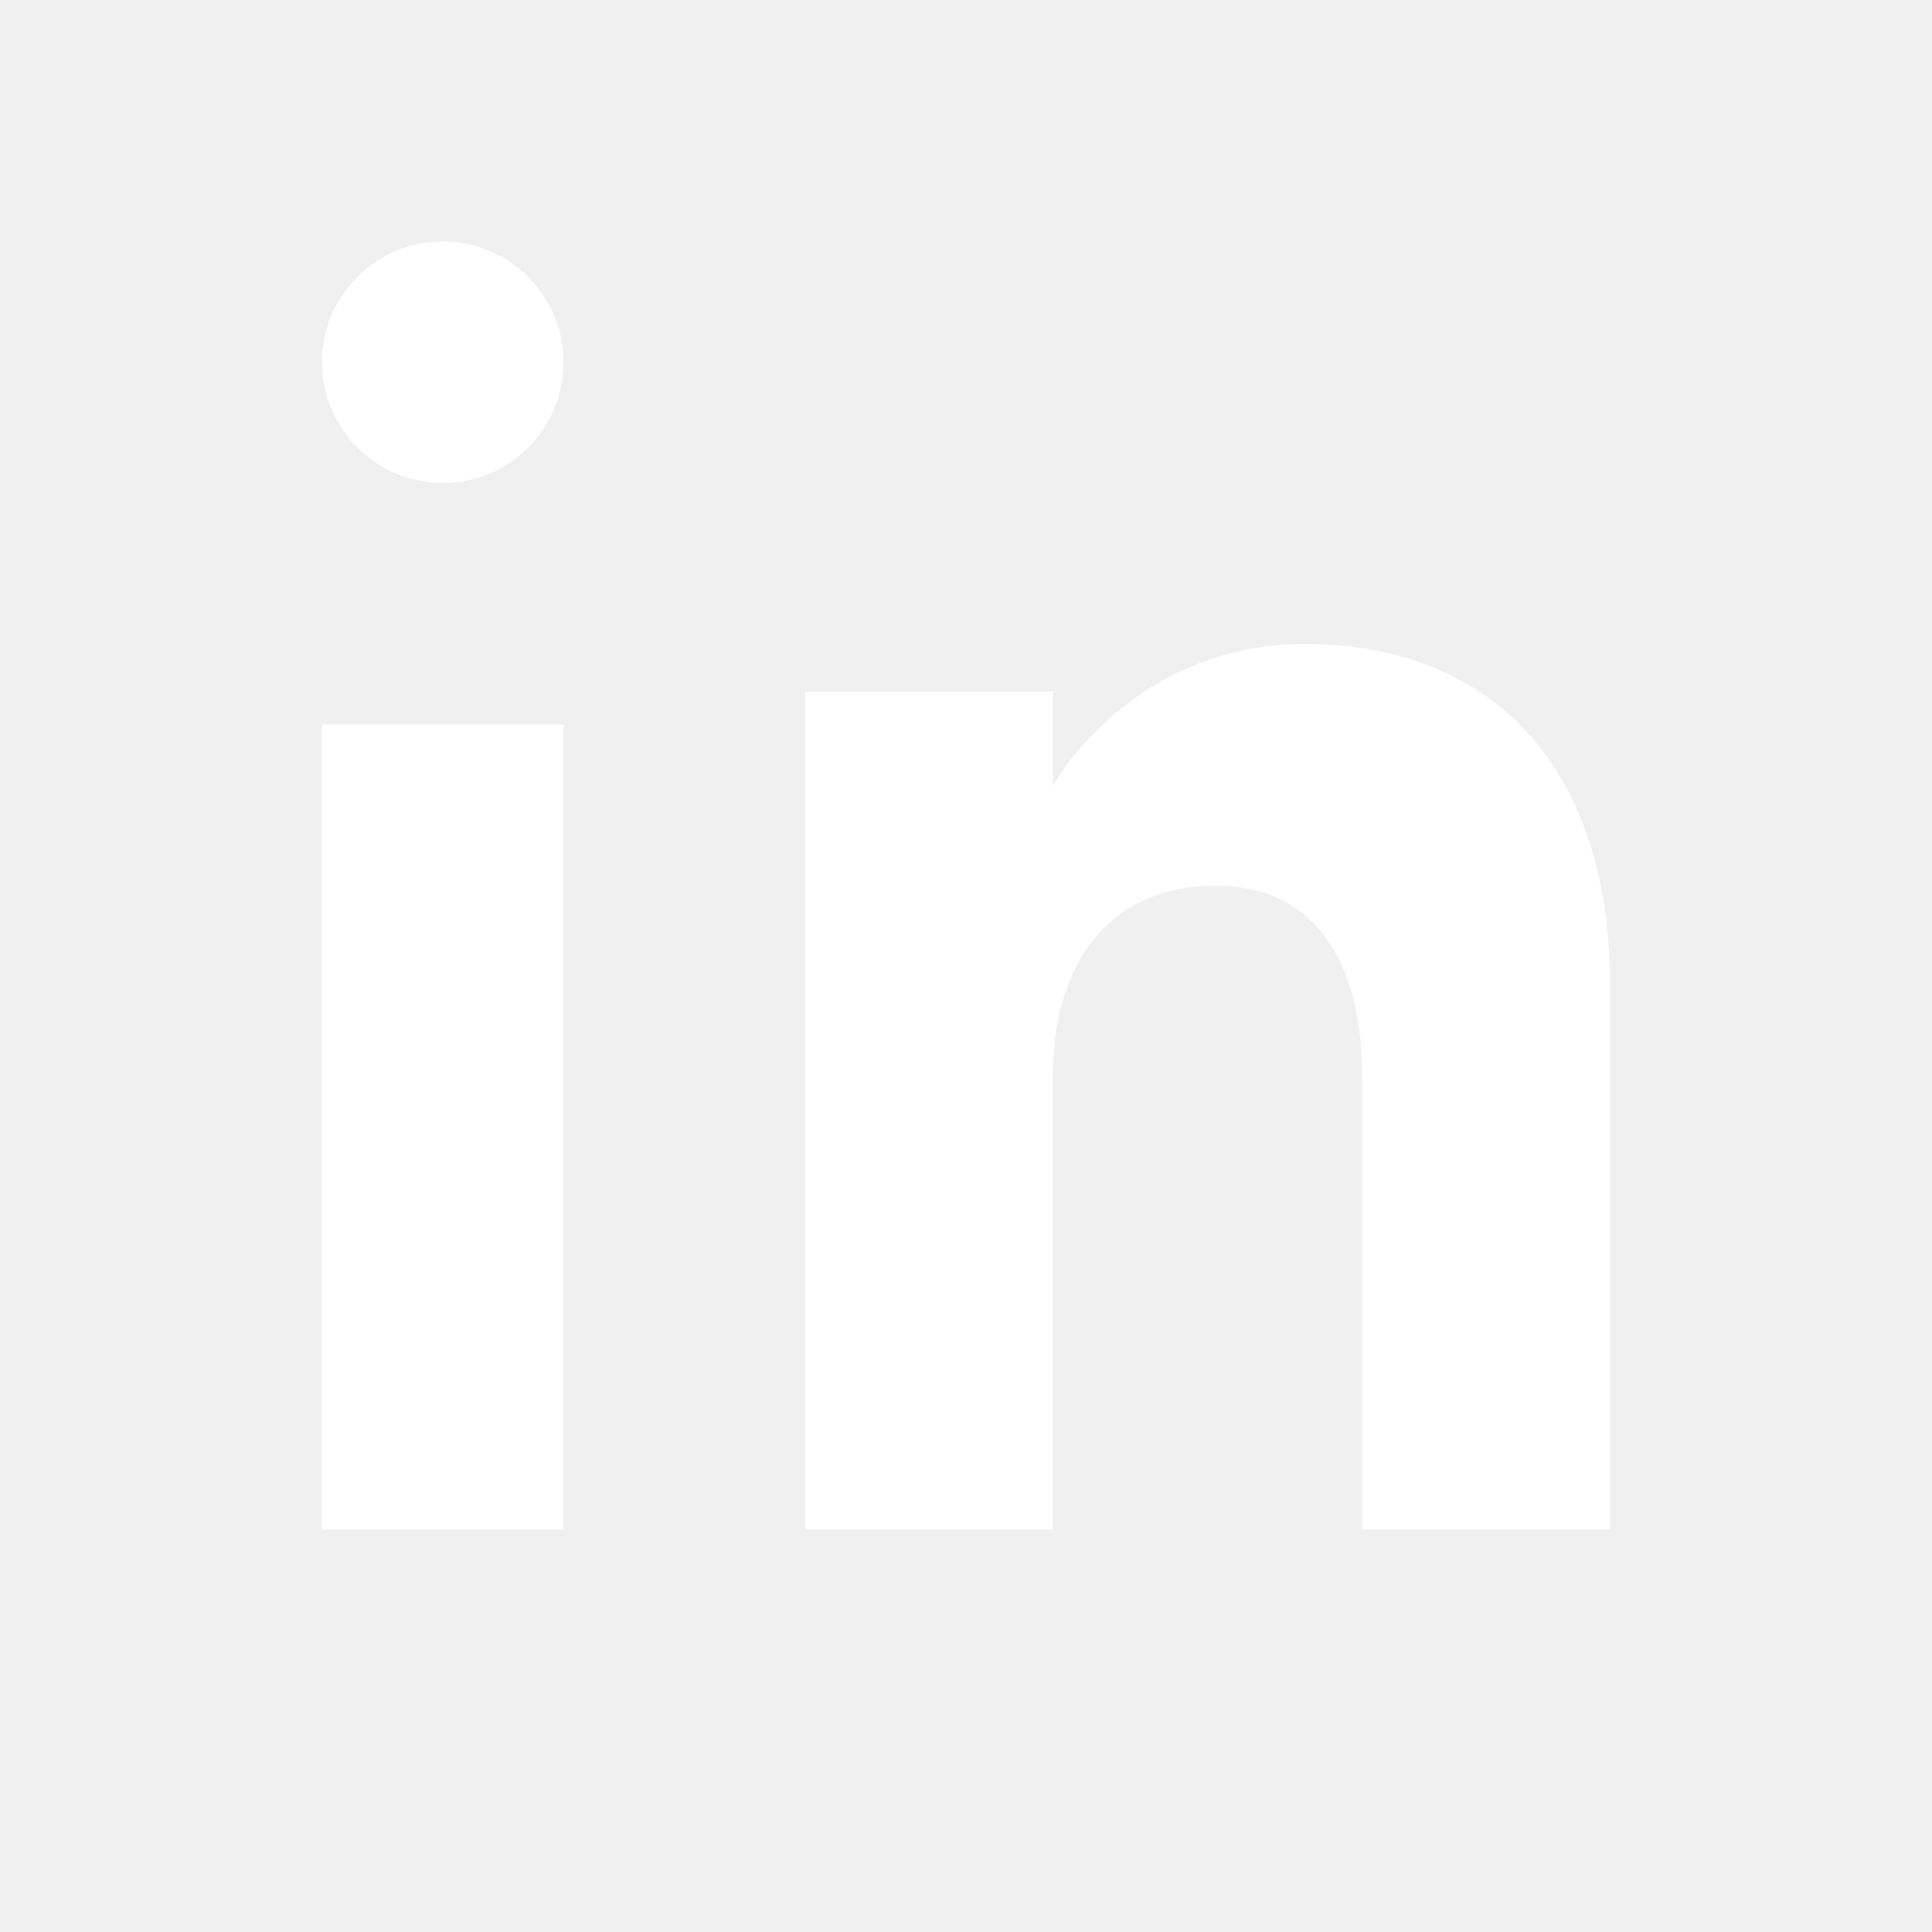
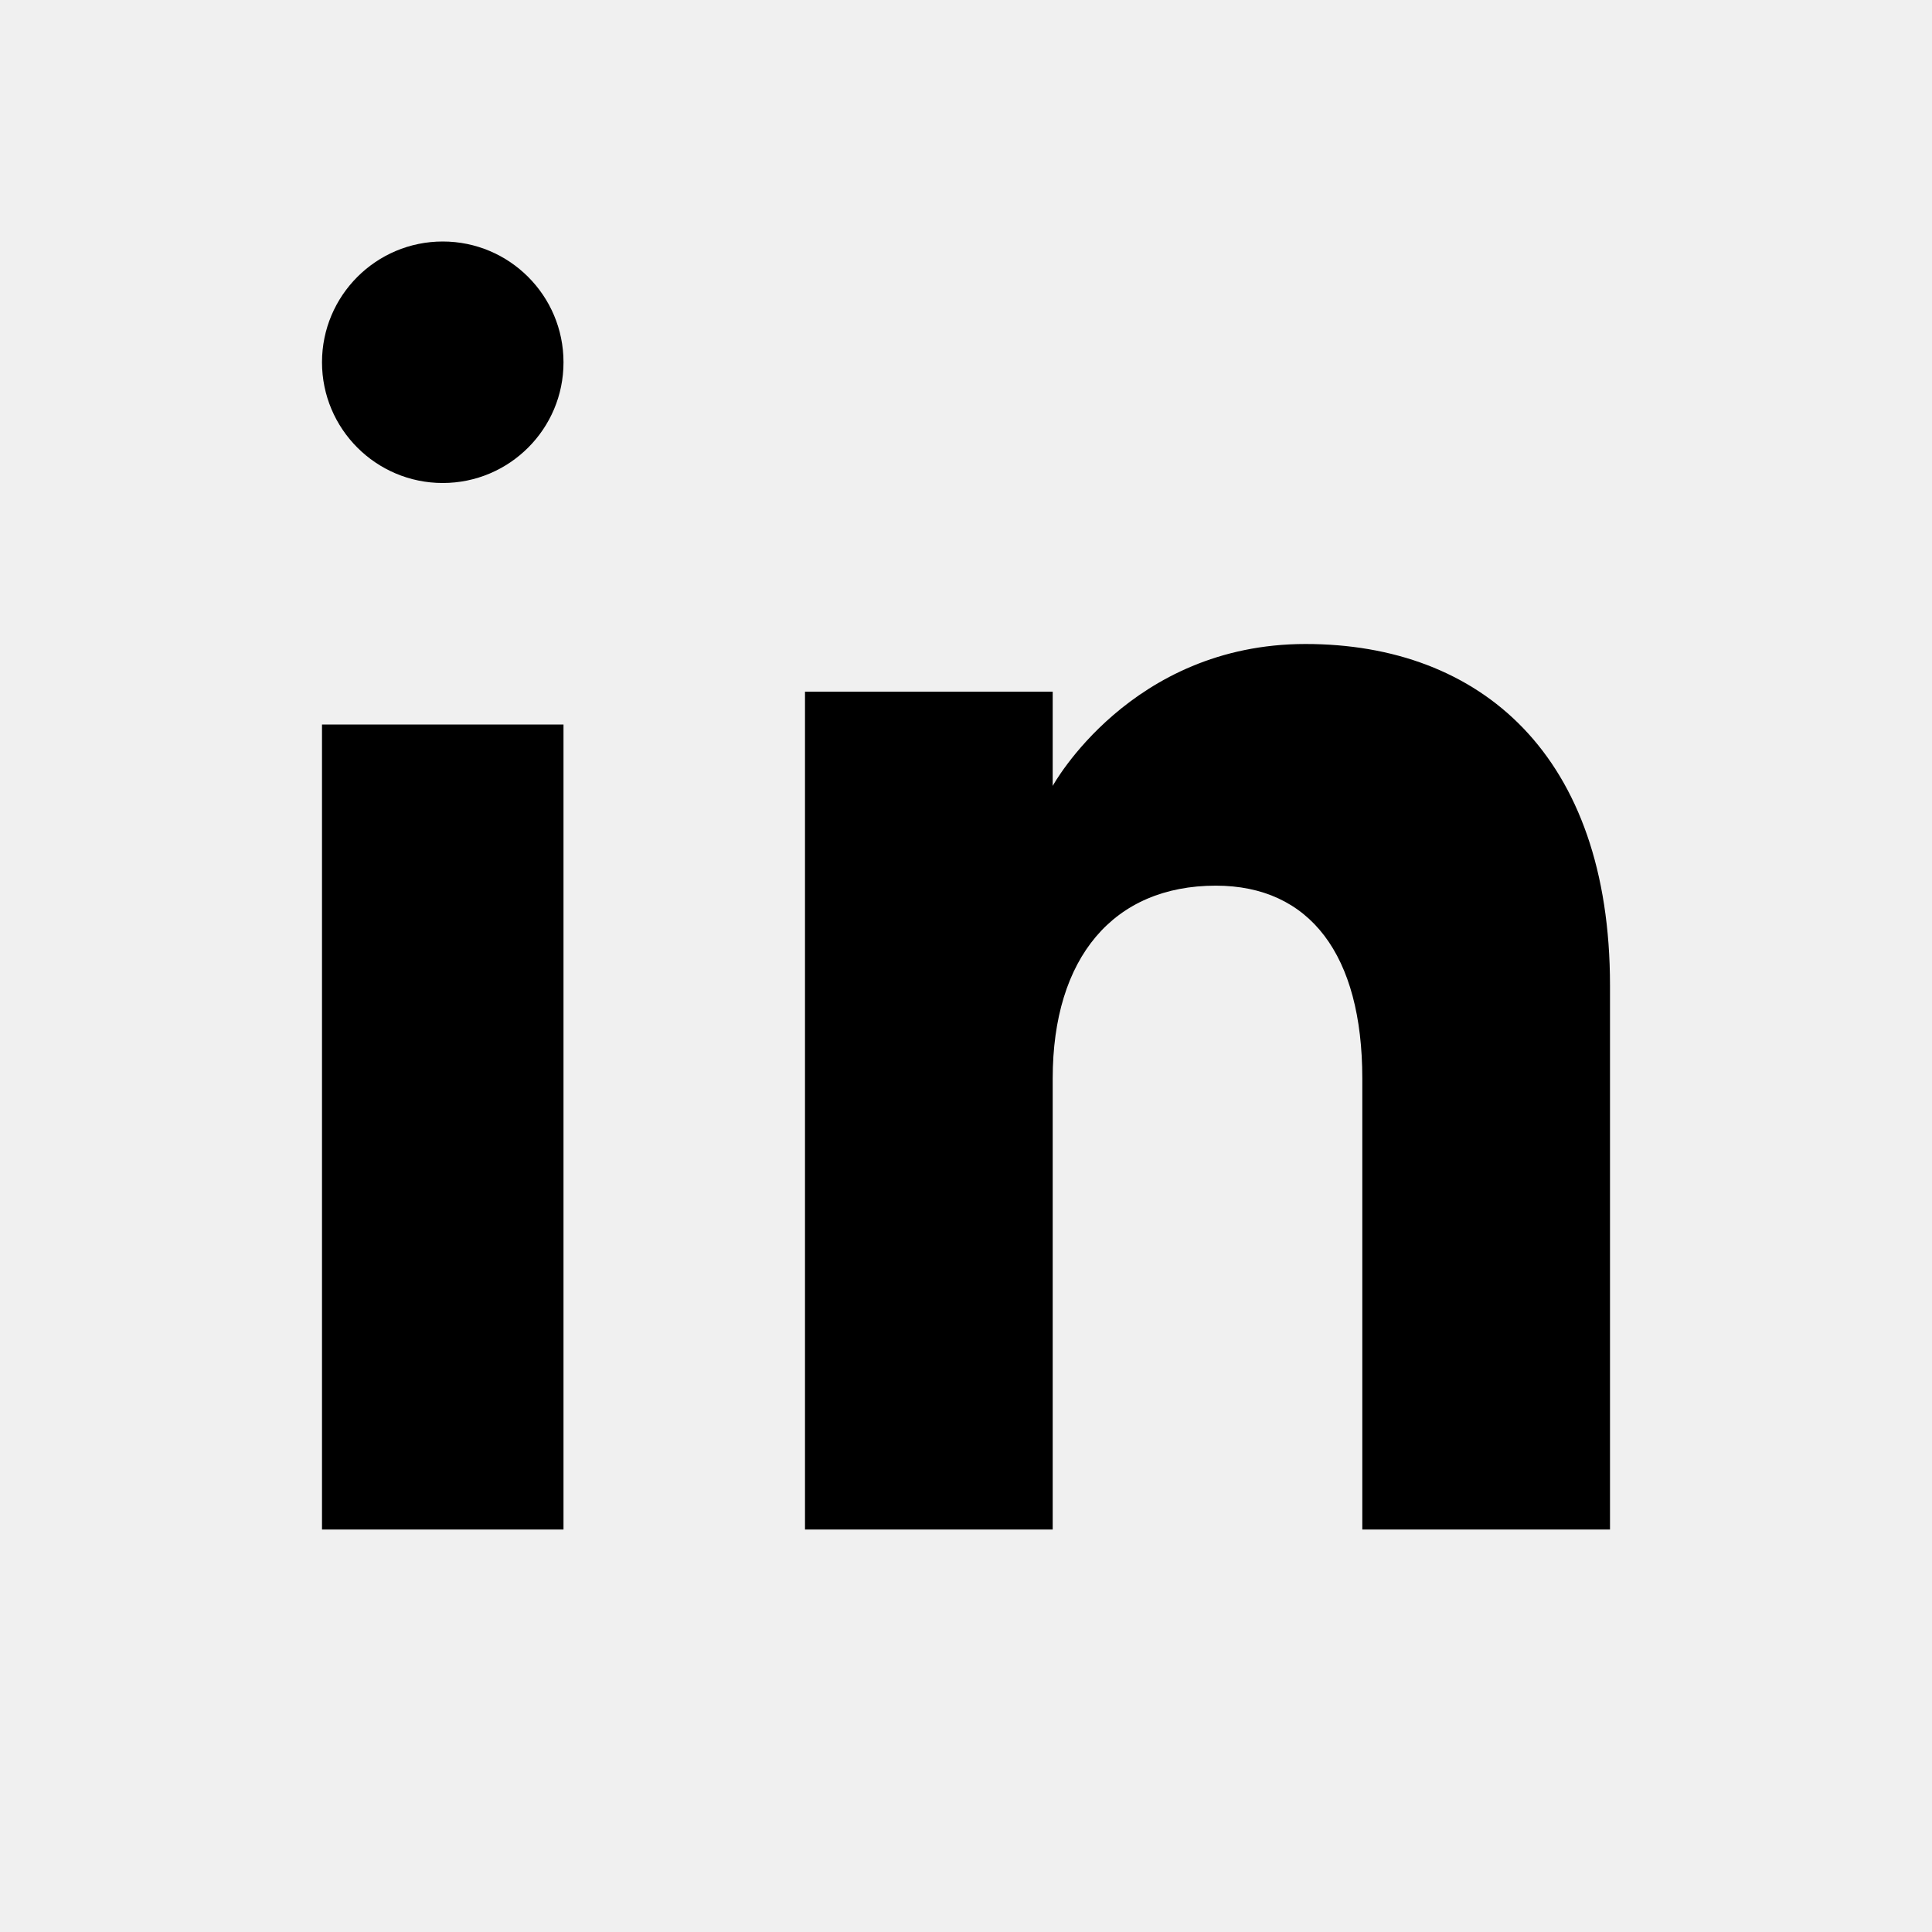
- <svg xmlns="http://www.w3.org/2000/svg" width="24" height="24" viewBox="0 0 24 24" fill="none">
-   <path fill-rule="evenodd" clip-rule="evenodd" d="M20 19H16.923V13.397C16.923 11.86 16.271 11.002 15.103 11.002C13.832 11.002 13.077 11.896 13.077 13.397V19H10V8.592H13.077V9.763C13.077 9.763 14.042 8 16.218 8C18.394 8 20 9.382 20 12.242C20 15.1 20 19 20 19ZM5.5 6C4.672 6 4 5.328 4 4.5C4 3.672 4.672 3 5.5 3C6.328 3 7 3.672 7 4.5C7.001 5.328 6.328 6 5.5 6ZM4 19H7V9H4V19Z" fill="white" />
+ <svg xmlns="http://www.w3.org/2000/svg" viewBox="0 0 24 24">
+   <path fill-rule="evenodd" clip-rule="evenodd" d="M20 19H16.923V13.397C16.923 11.86 16.271 11.002 15.103 11.002C13.832 11.002 13.077 11.896 13.077 13.397V19H10V8.592H13.077V9.763C13.077 9.763 14.042 8 16.218 8C18.394 8 20 9.382 20 12.242C20 15.1 20 19 20 19ZM5.5 6C4.672 6 4 5.328 4 4.5C4 3.672 4.672 3 5.5 3C6.328 3 7 3.672 7 4.5C7.001 5.328 6.328 6 5.5 6ZM4 19H7V9H4V19Z" />
</svg>
